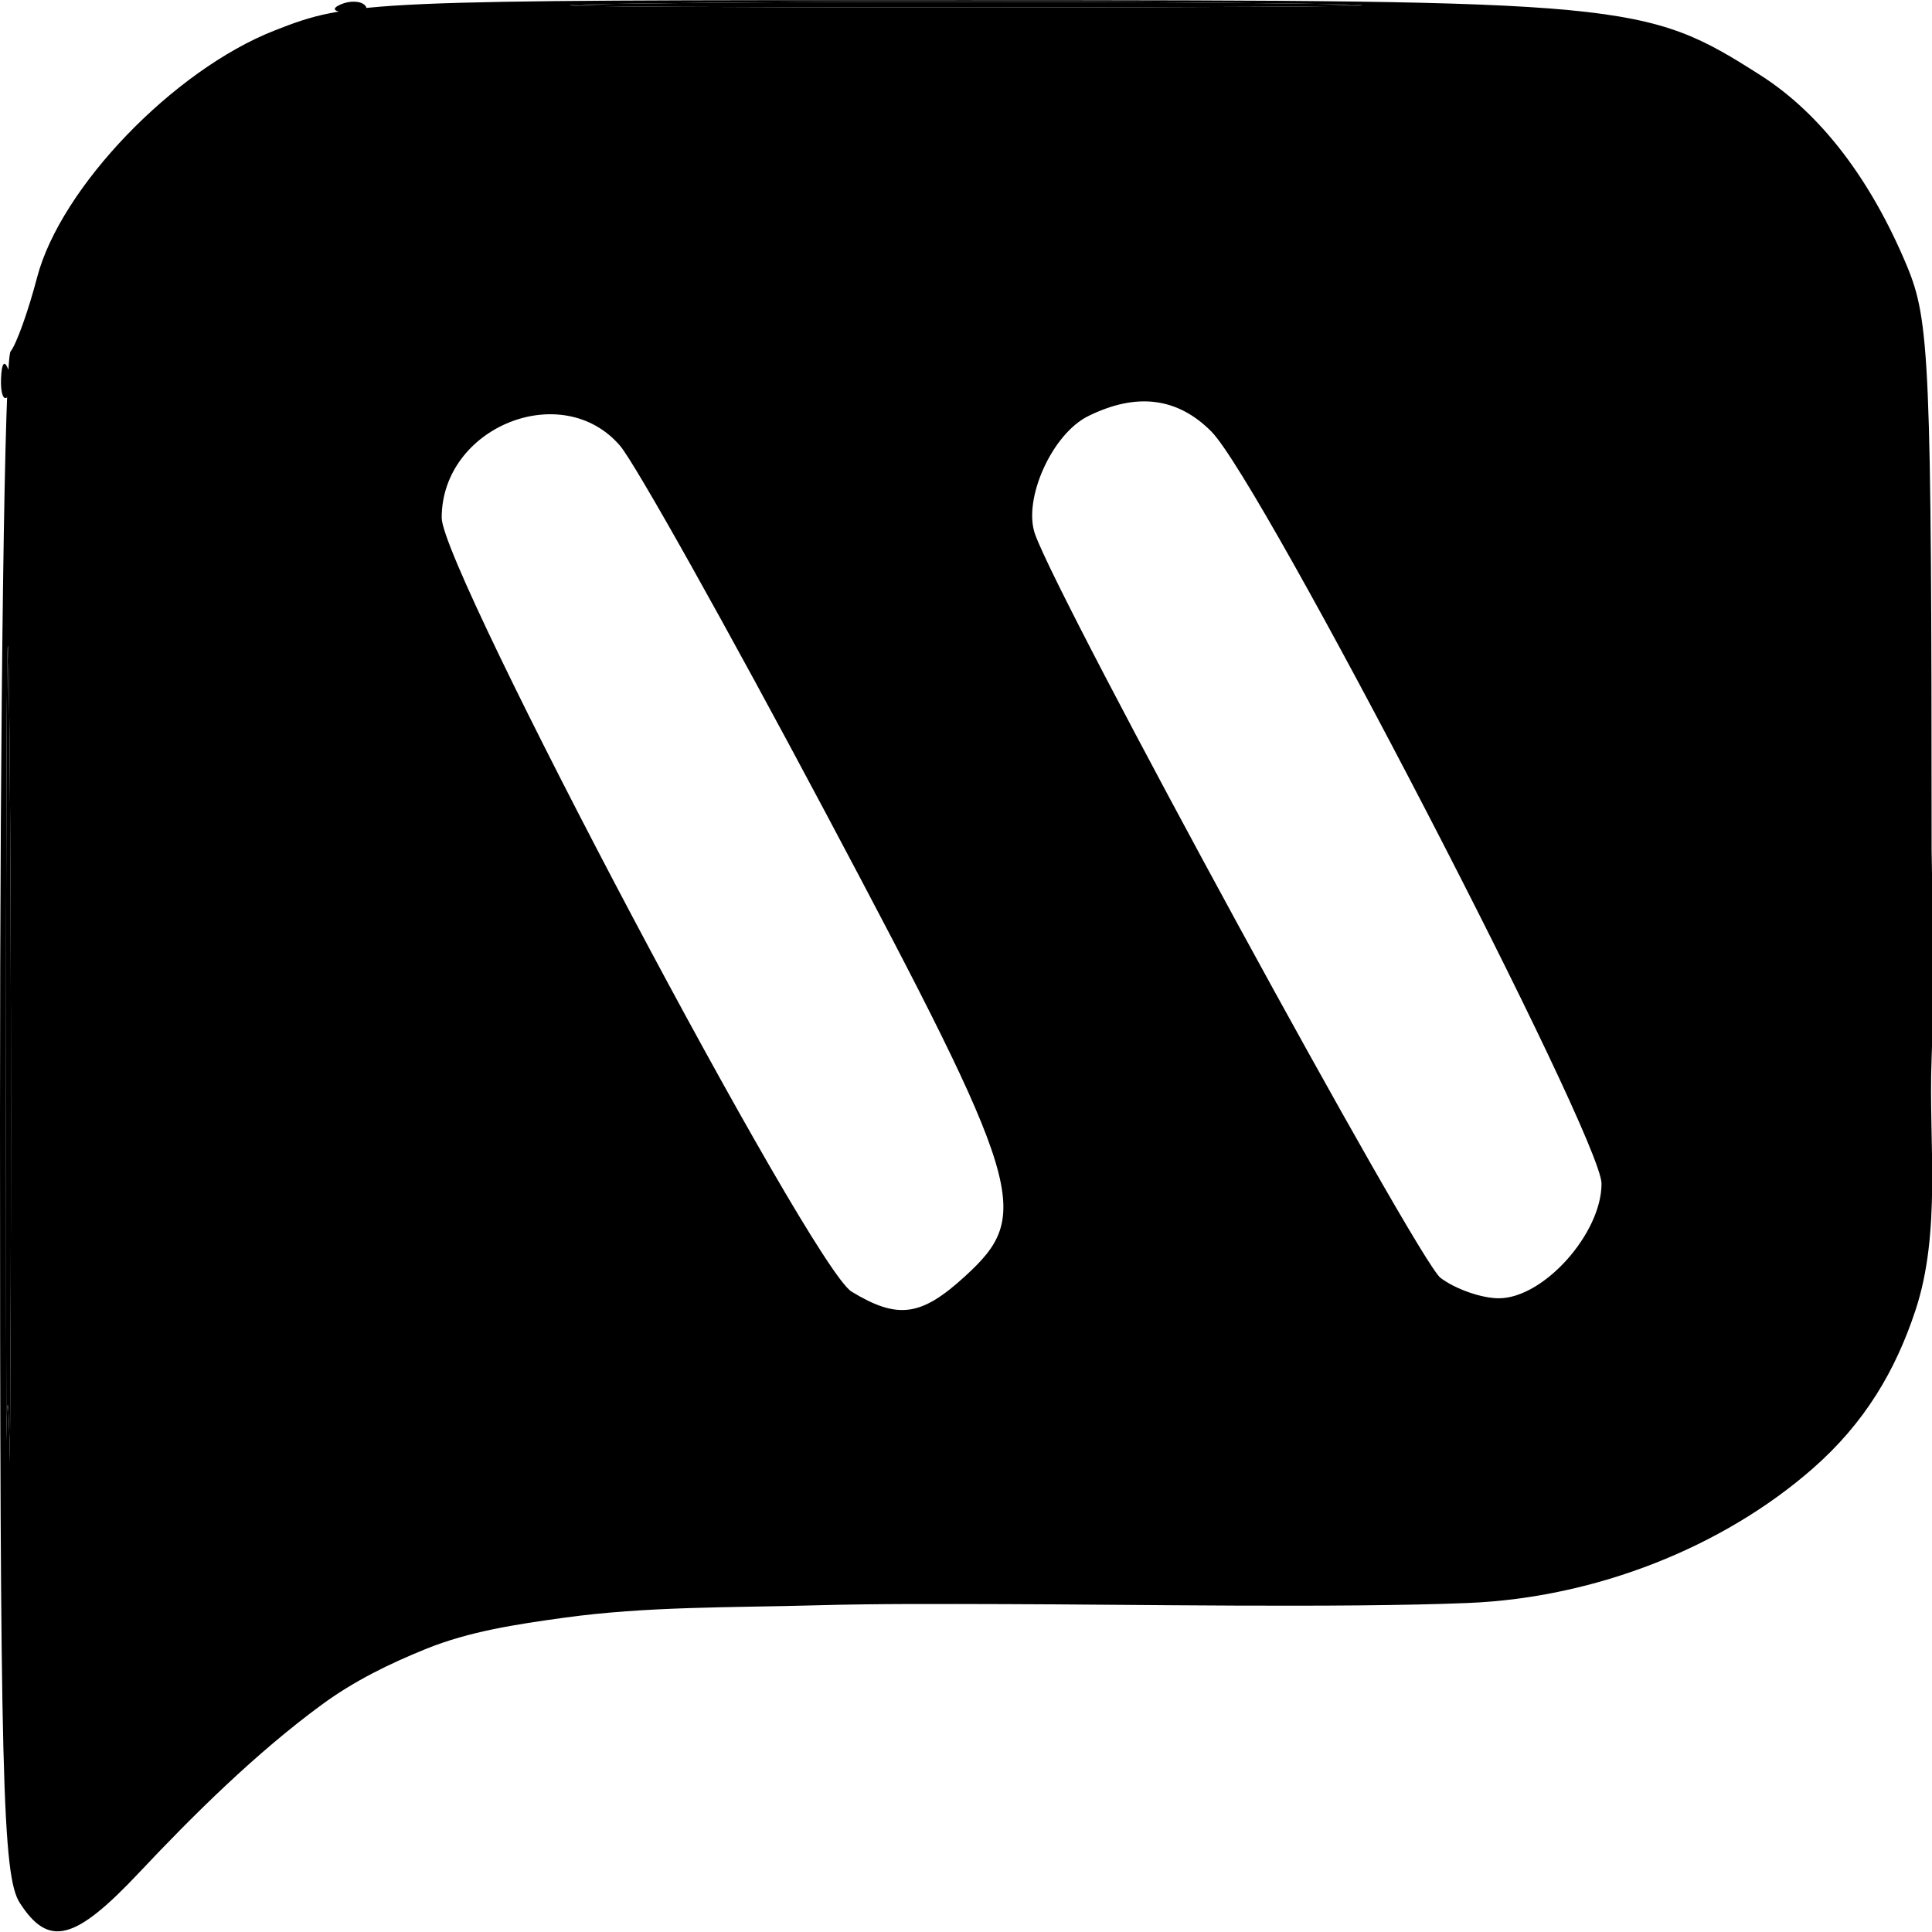
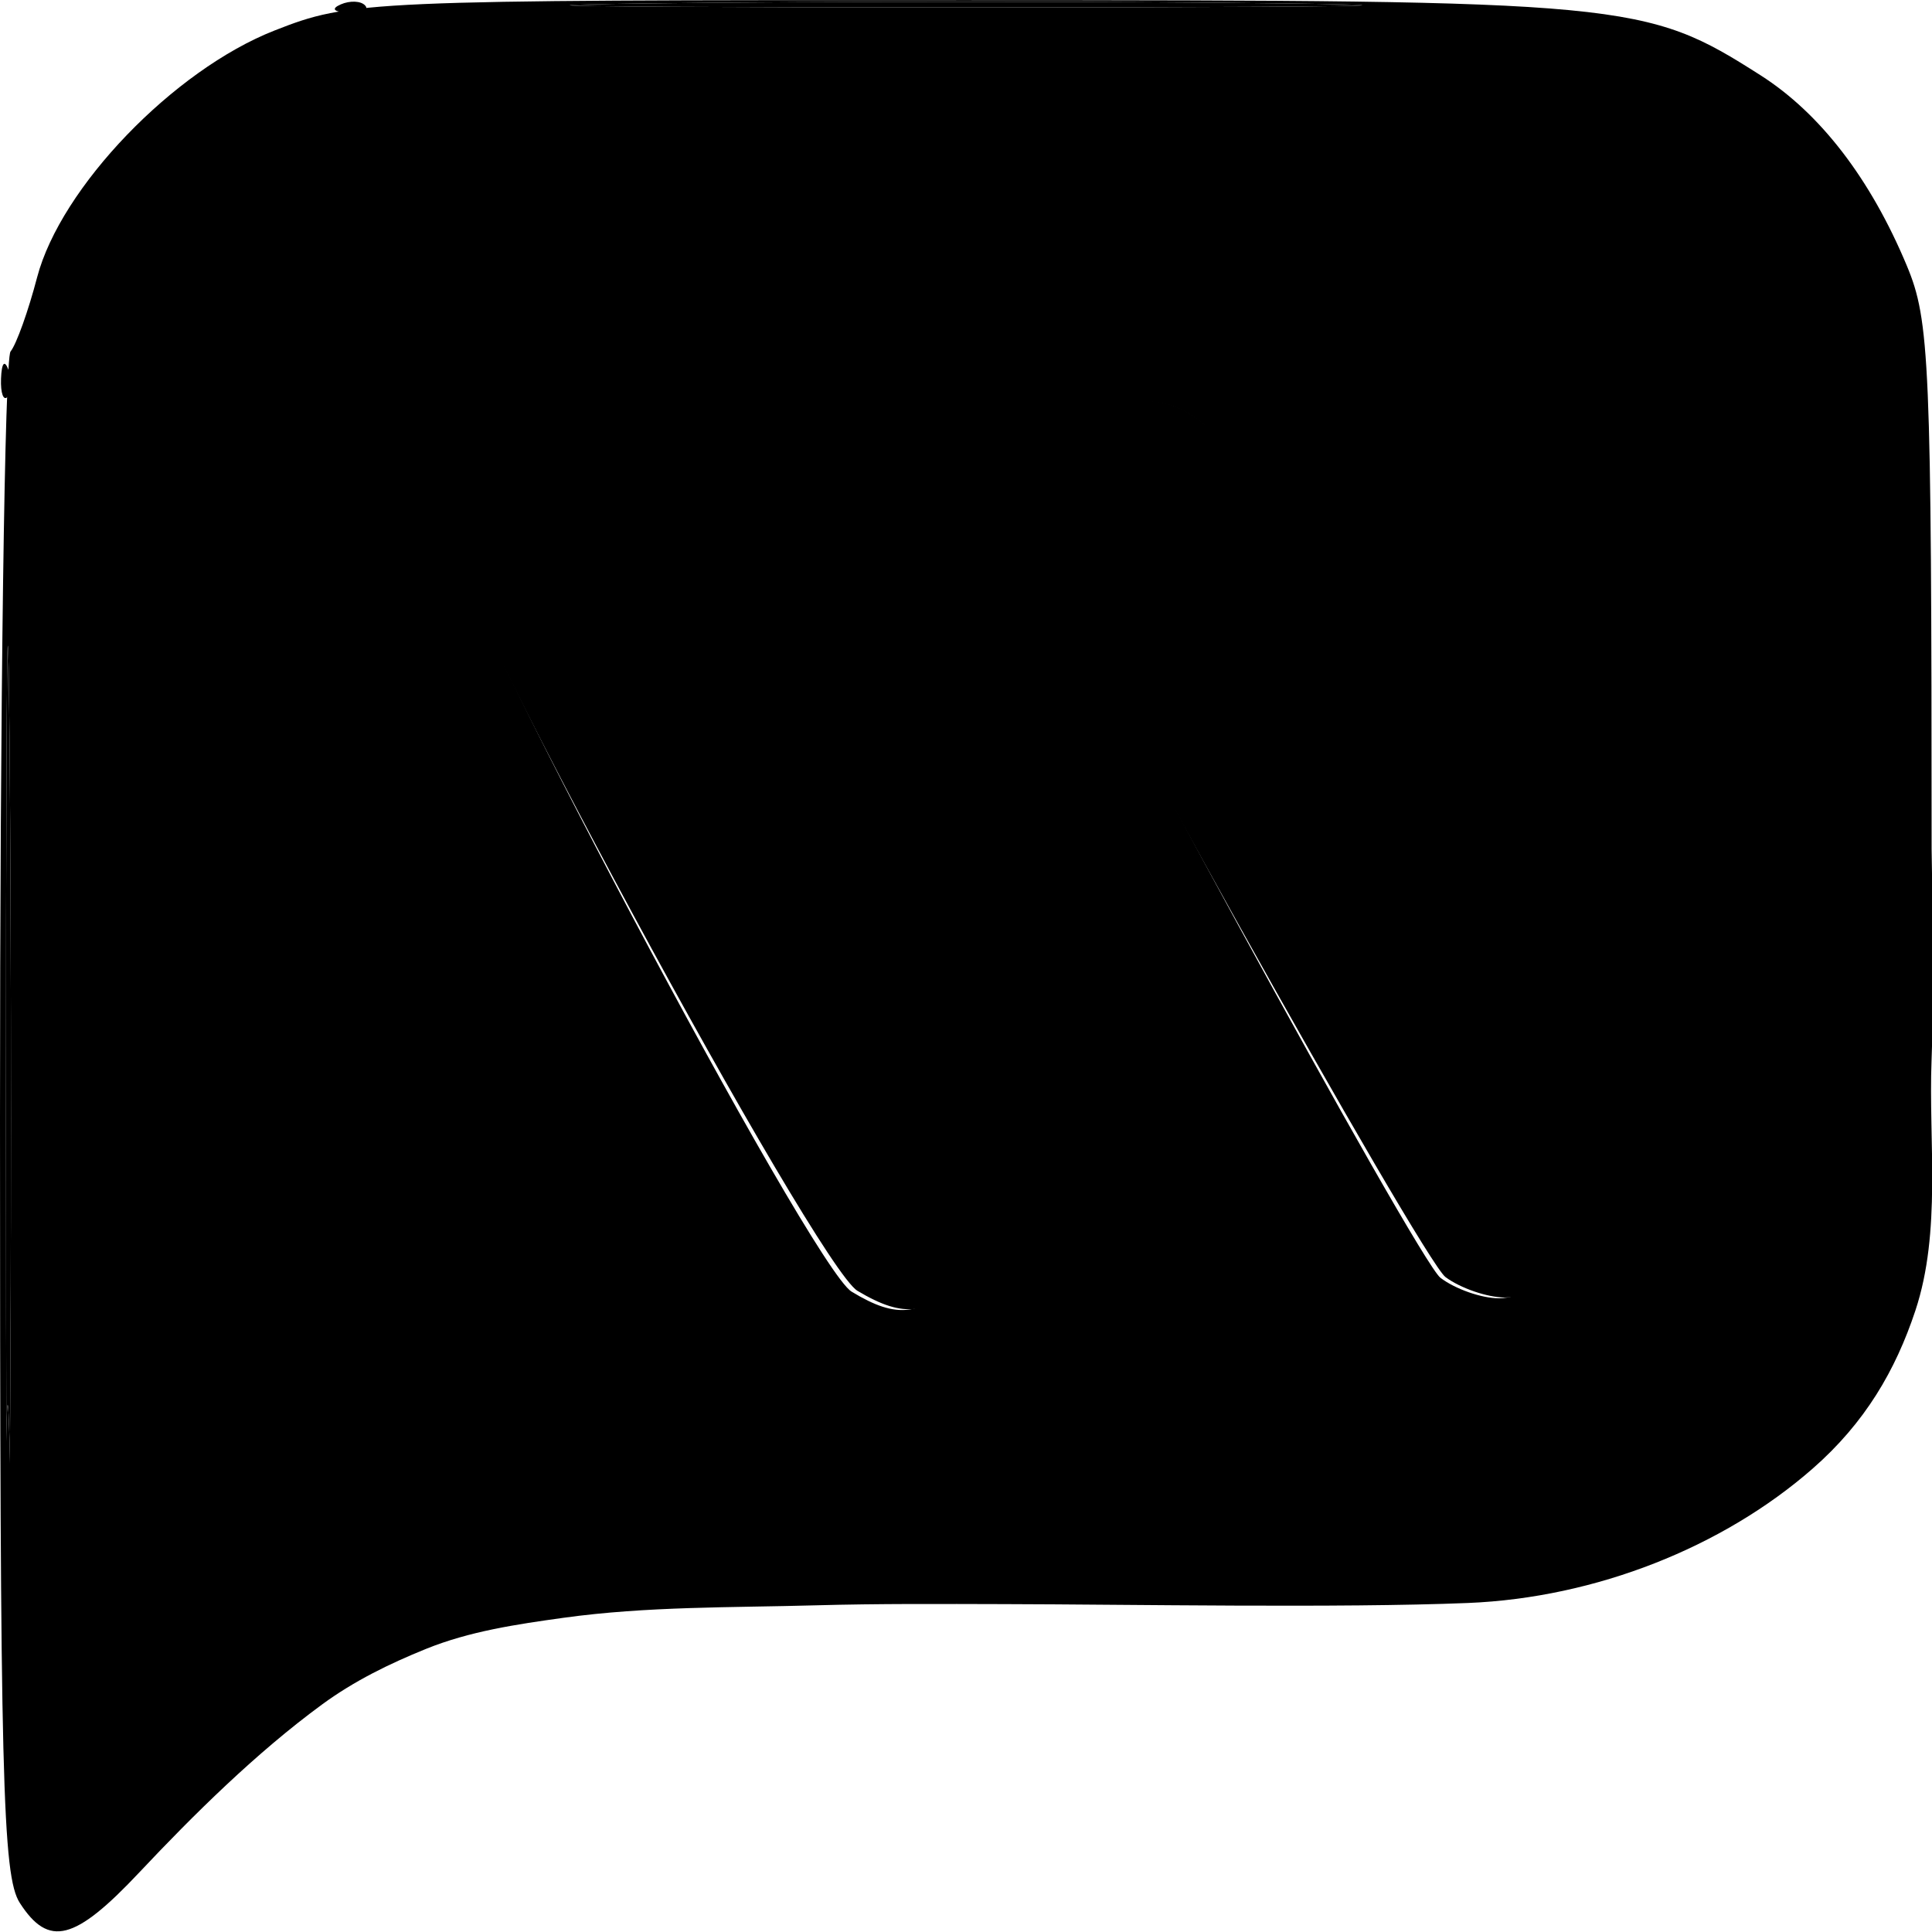
<svg xmlns="http://www.w3.org/2000/svg" width="20" height="20" viewBox="0 0 152 152">
  <g>
    <path d="M1.56 149.714C.19 147.595 0 139.912 0 87.994c0-32.621.37-59.775.83-60.34s1.4-3.195 2.09-5.836C4.78 14.745 13.65 5.519 21.6 2.4 27.58.053 28.7-.001 76.1.01c52.18.011 53.31.12 62.41 5.912 4.7 2.999 8.65 8.138 11.51 14.983 1.8 4.315 1.94 7.455 1.95 45.921 0 0 .208 11.094-.006 16.635-.242 6.274.796 13.426-1.274 19.657-1.56 4.694-3.951 8.814-8.093 12.437-7.032 6.151-17.032 10.151-27.116 10.56-10.053.408-26.577.111-36.481.089-4.933-.011-9.868-.043-14.8.094-6.628.185-13.3.07-19.867.982-3.729.518-7.396 1.061-10.825 2.45-2.894 1.172-5.65 2.522-8.168 4.368-5.19 3.804-10.127 8.694-14.37 13.203-5.09 5.412-7.14 5.934-9.41 2.413m111.77-49.18c1.16.88 3.23 1.608 4.59 1.608 3.52 0 8.08-5.096 8.08-9.019 0-3.641-26.72-55.147-30.69-59.167-2.67-2.695-5.9-3.097-9.7-1.216-2.84 1.401-5.15 6.541-4.18 9.279 1.93 5.465 30.11 57.145 31.9 58.515M67 101.62c3.63 2.206 5.47 1.956 8.92-1.206 5.34-4.879 4.7-6.998-10.97-36.478-7.73-14.539-15.01-27.535-16.18-28.882-4.56-5.281-14.02-1.457-14.02 5.682 0 4.076 29.07 58.95 32.25 60.884M.47 88.016c0 23.558.06 37.227.15 37.227.04 0 .08-2.271.13-7.074.15-16.582.15-43.725 0-60.307-.05-4.804-.09-7.074-.13-7.074-.09 0-.15 13.67-.15 37.228M50.75.271c-4.02.054-5.93.098-5.93.141 0 .098 11.45.173 31.18.173S107.18.51 107.18.412c0-.043-1.91-.087-5.93-.141-13.89-.174-36.61-.174-50.5 0" fill="currentColor" />
    <path d="M50.75.271c13.89-.174 36.61-.174 50.5 0 4.02.054 5.93.098 5.93.141 0 .098-11.45.173-31.18.173S44.82.51 44.82.412c0-.043 1.91-.087 5.93-.141M.47 88.016c0-23.558.06-37.228.15-37.228.04 0 .08 2.27.13 7.074.14 15.441.15 40.041.03 56.754l-.03-1.337c-.1-3.574-.19-3.531-.25-.564-.02-6.183-.03-14.518-.03-24.699" fill="currentColor" />
    <path d="M.42 124.961c0-12.844.15-18.104.33-11.682.17 6.423.17 16.941 0 23.363-.18 6.422-.33 1.162-.33-11.681M.08 29.795c.05-1.272.28-1.533.6-.663.29.782.26 1.727-.08 2.086-.33.359-.56-.282-.52-1.423M26.81.346c.72-.314 1.59-.282 1.92.088.33.358-.26.608-1.31.565-1.17-.054-1.41-.304-.61-.653" fill="currentColor" />
-     <path d="M67.465 101.558c-3.246-1.934-32.91-56.808-32.91-60.884 0-7.139 9.654-10.963 14.306-5.682 1.194 1.347 8.623 14.343 16.511 28.882 15.99 29.48 16.644 31.599 11.197 36.478-3.523 3.162-5.402 3.412-9.104 1.206m46.256-1.086c-1.824-1.37-30.643-52.989-32.614-58.454-.987-2.738 1.428-7.939 4.326-9.34 3.879-1.881 7.175-1.479 9.9 1.216 4.051 4.02 31.319 55.526 31.319 59.167 0 3.923-4.652 9.019-8.245 9.019-1.388 0-3.501-.728-4.686-1.608" fill="none" />
+     <path d="M67.465 101.558c-3.246-1.934-32.91-56.808-32.91-60.884 0-7.139 9.654-10.963 14.306-5.682 1.194 1.347 8.623 14.343 16.511 28.882 15.99 29.48 16.644 31.599 11.197 36.478-3.523 3.162-5.402 3.412-9.104 1.206m46.256-1.086c-1.824-1.37-30.643-52.989-32.614-58.454-.987-2.738 1.428-7.939 4.326-9.34 3.879-1.881 7.175-1.479 9.9 1.216 4.051 4.02 31.319 55.526 31.319 59.167 0 3.923-4.652 9.019-8.245 9.019-1.388 0-3.501-.728-4.686-1.608" fill="currentColor" />
  </g>
</svg>
